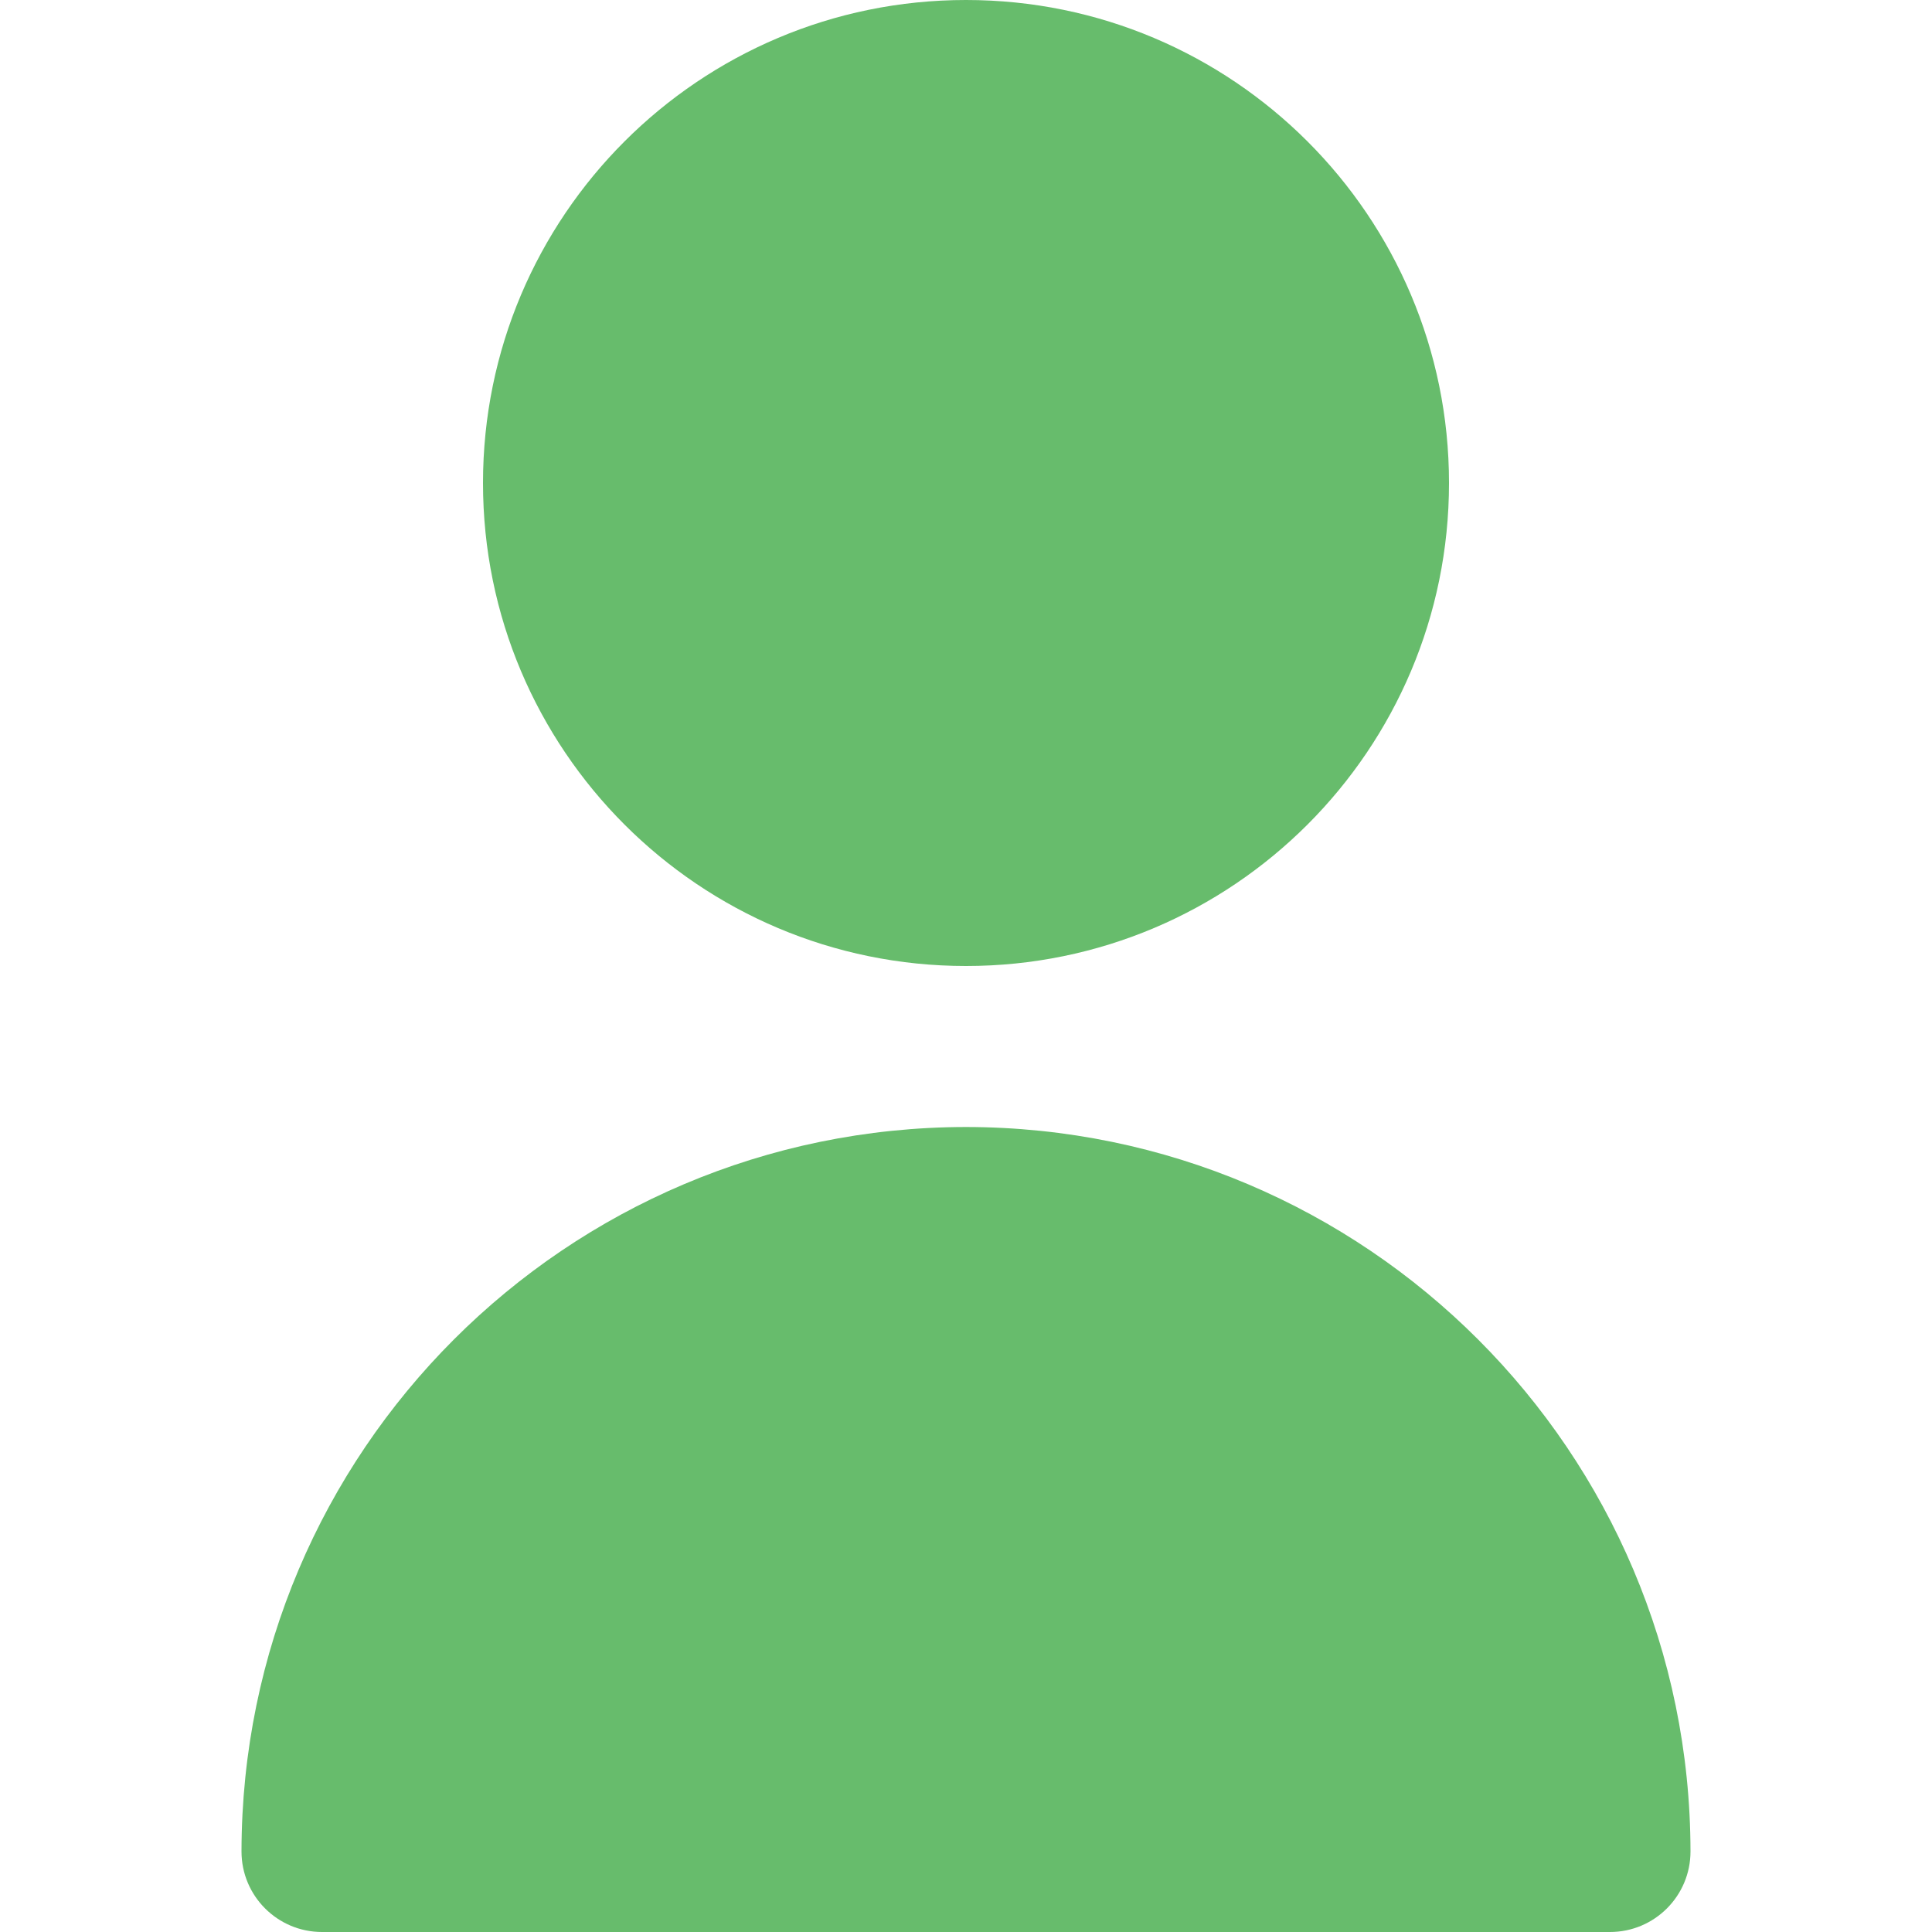
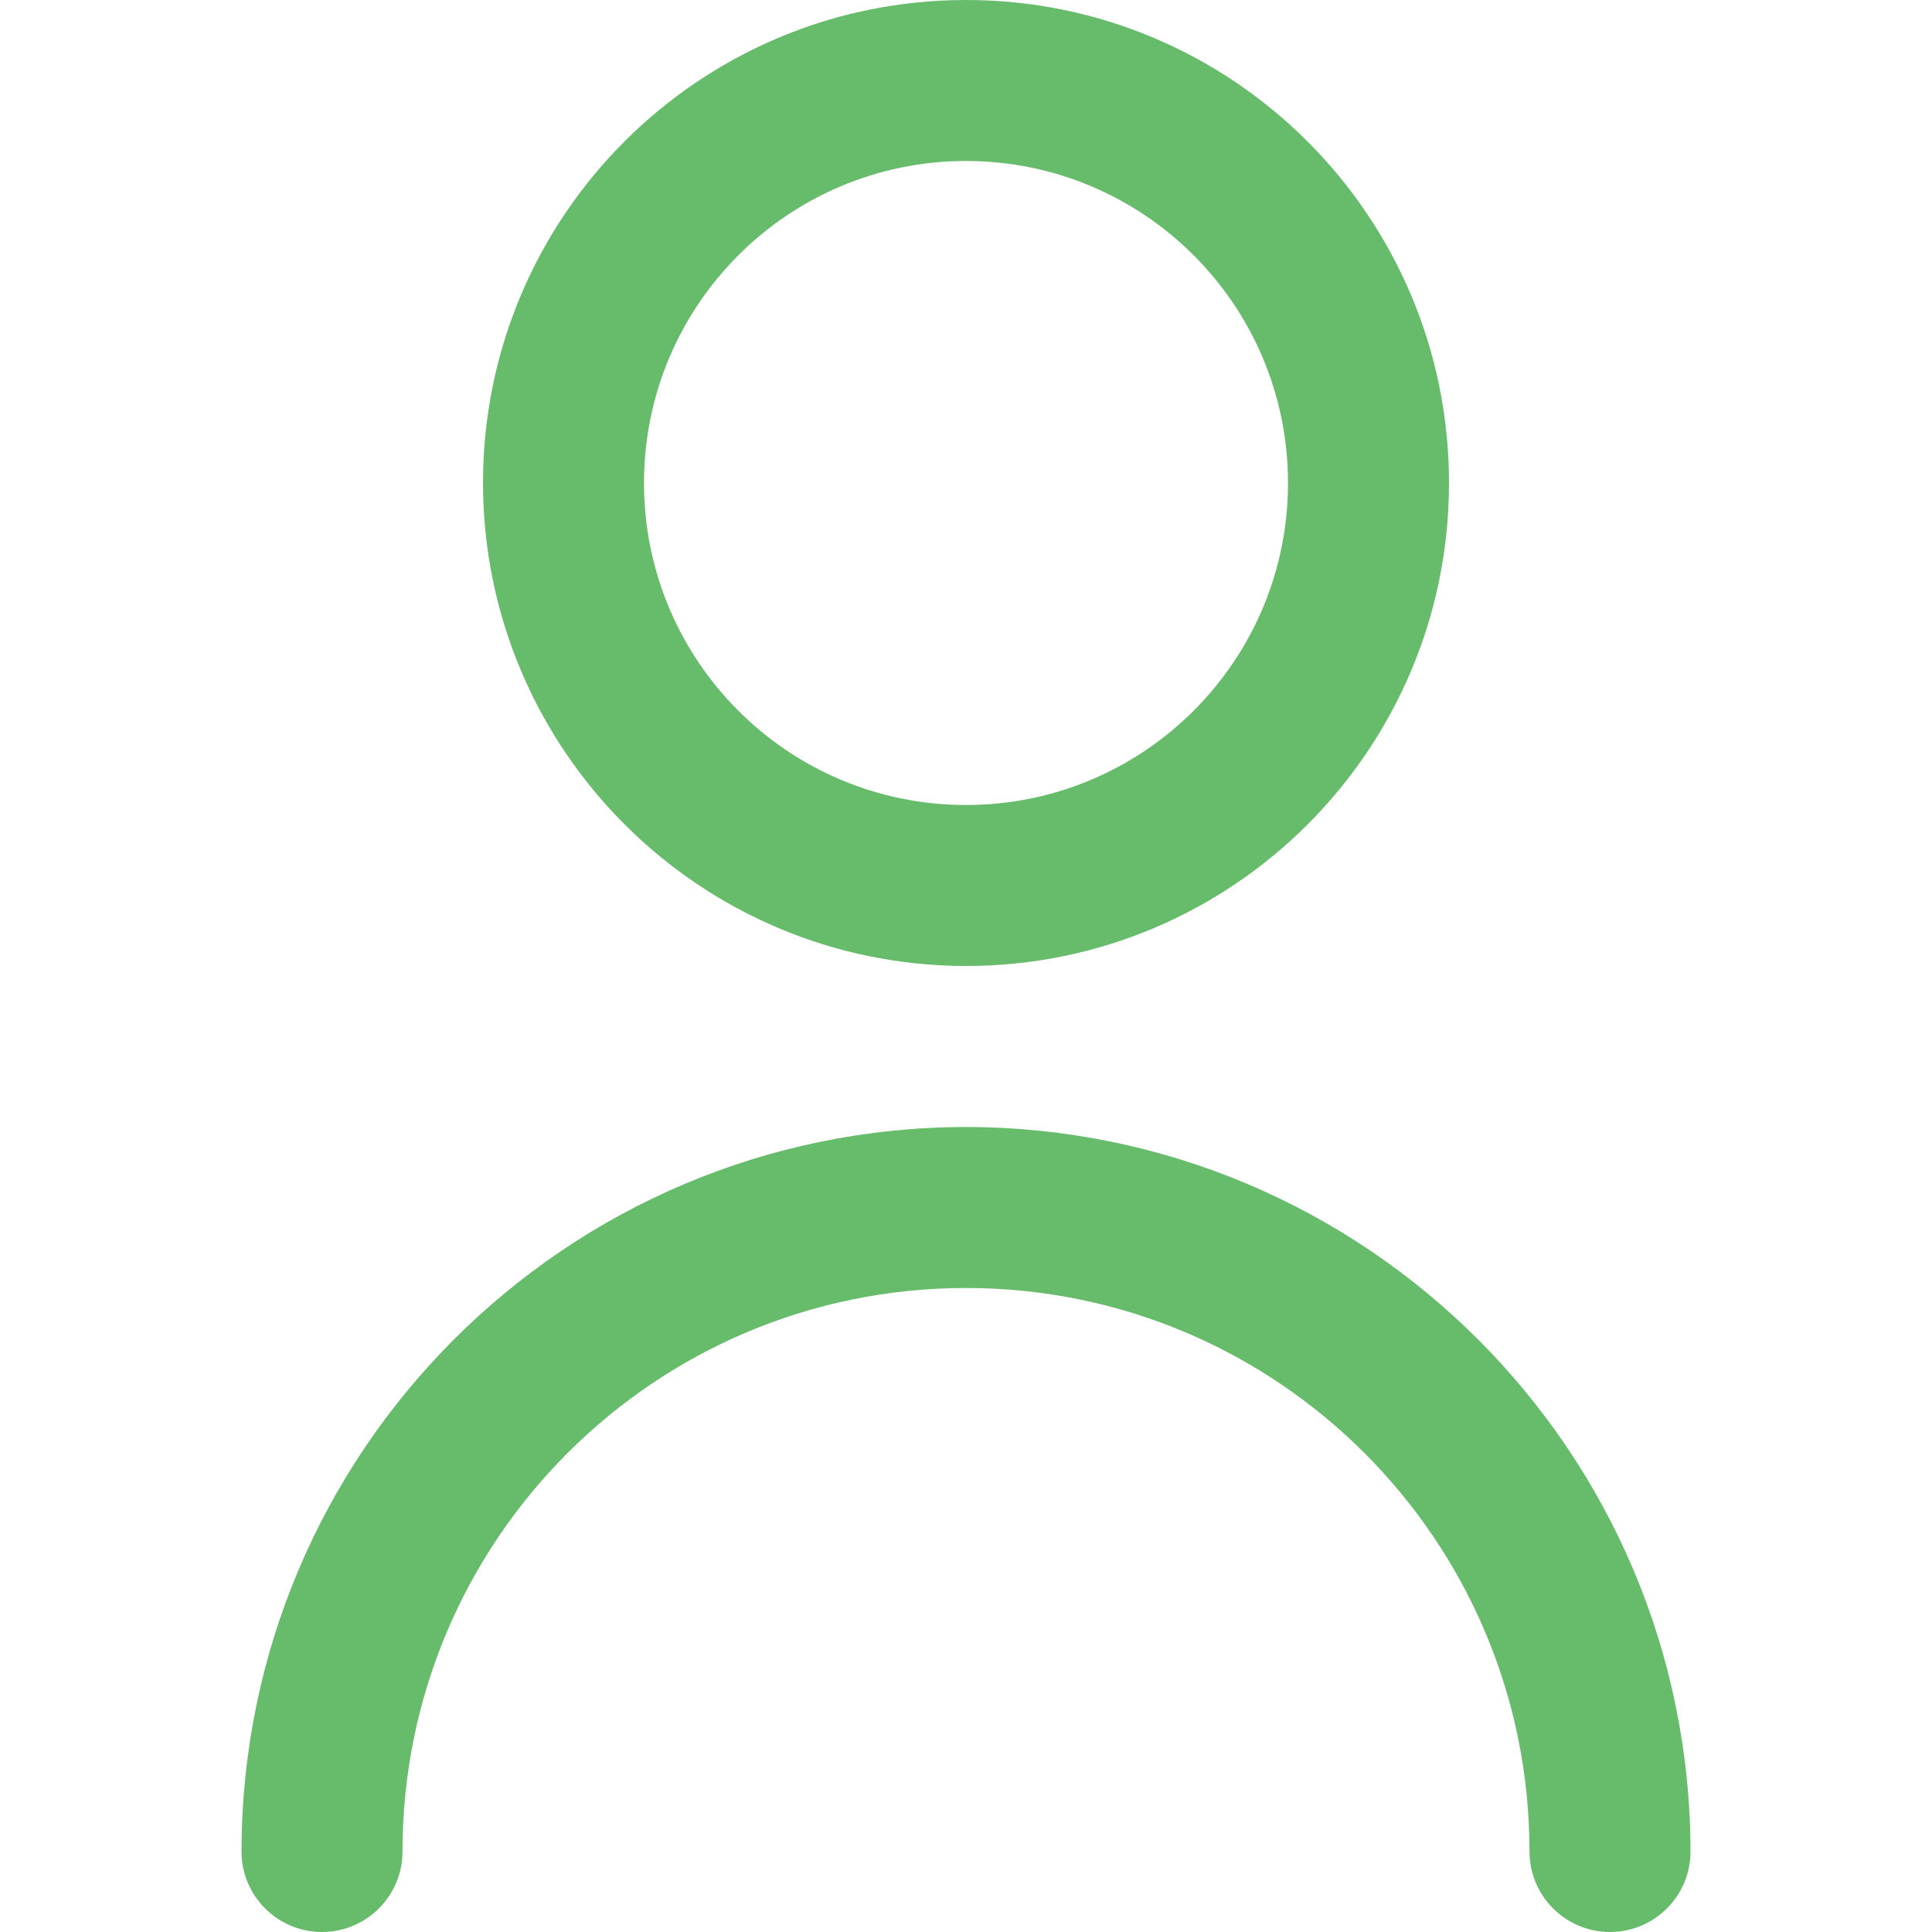
- <svg xmlns="http://www.w3.org/2000/svg" style="enable-background:new 0 0 512 512" xml:space="preserve" width="512" height="512" fill="#67bc6c">
-   <circle cx="256" cy="128" r="128" />
-   <path d="M256 298.667c-105.99.118-191.882 86.01-192 192C64 502.449 73.551 512 85.333 512h341.333c11.782 0 21.333-9.551 21.333-21.333-.117-105.99-86.009-191.883-191.999-192z" />
+ <svg xmlns="http://www.w3.org/2000/svg" viewBox="0 0 24 24" fill="#67bc6c">
+   <path d="M12 12a6 6 0 1 0-6-6 6.006 6.006 0 0 0 6 6Zm0-10a4 4 0 1 1-4 4 4 4 0 0 1 4-4ZM12 14a9.01 9.01 0 0 0-9 9 1 1 0 0 0 2 0 7 7 0 0 1 14 0 1 1 0 0 0 2 0 9.01 9.01 0 0 0-9-9Z" />
</svg>
